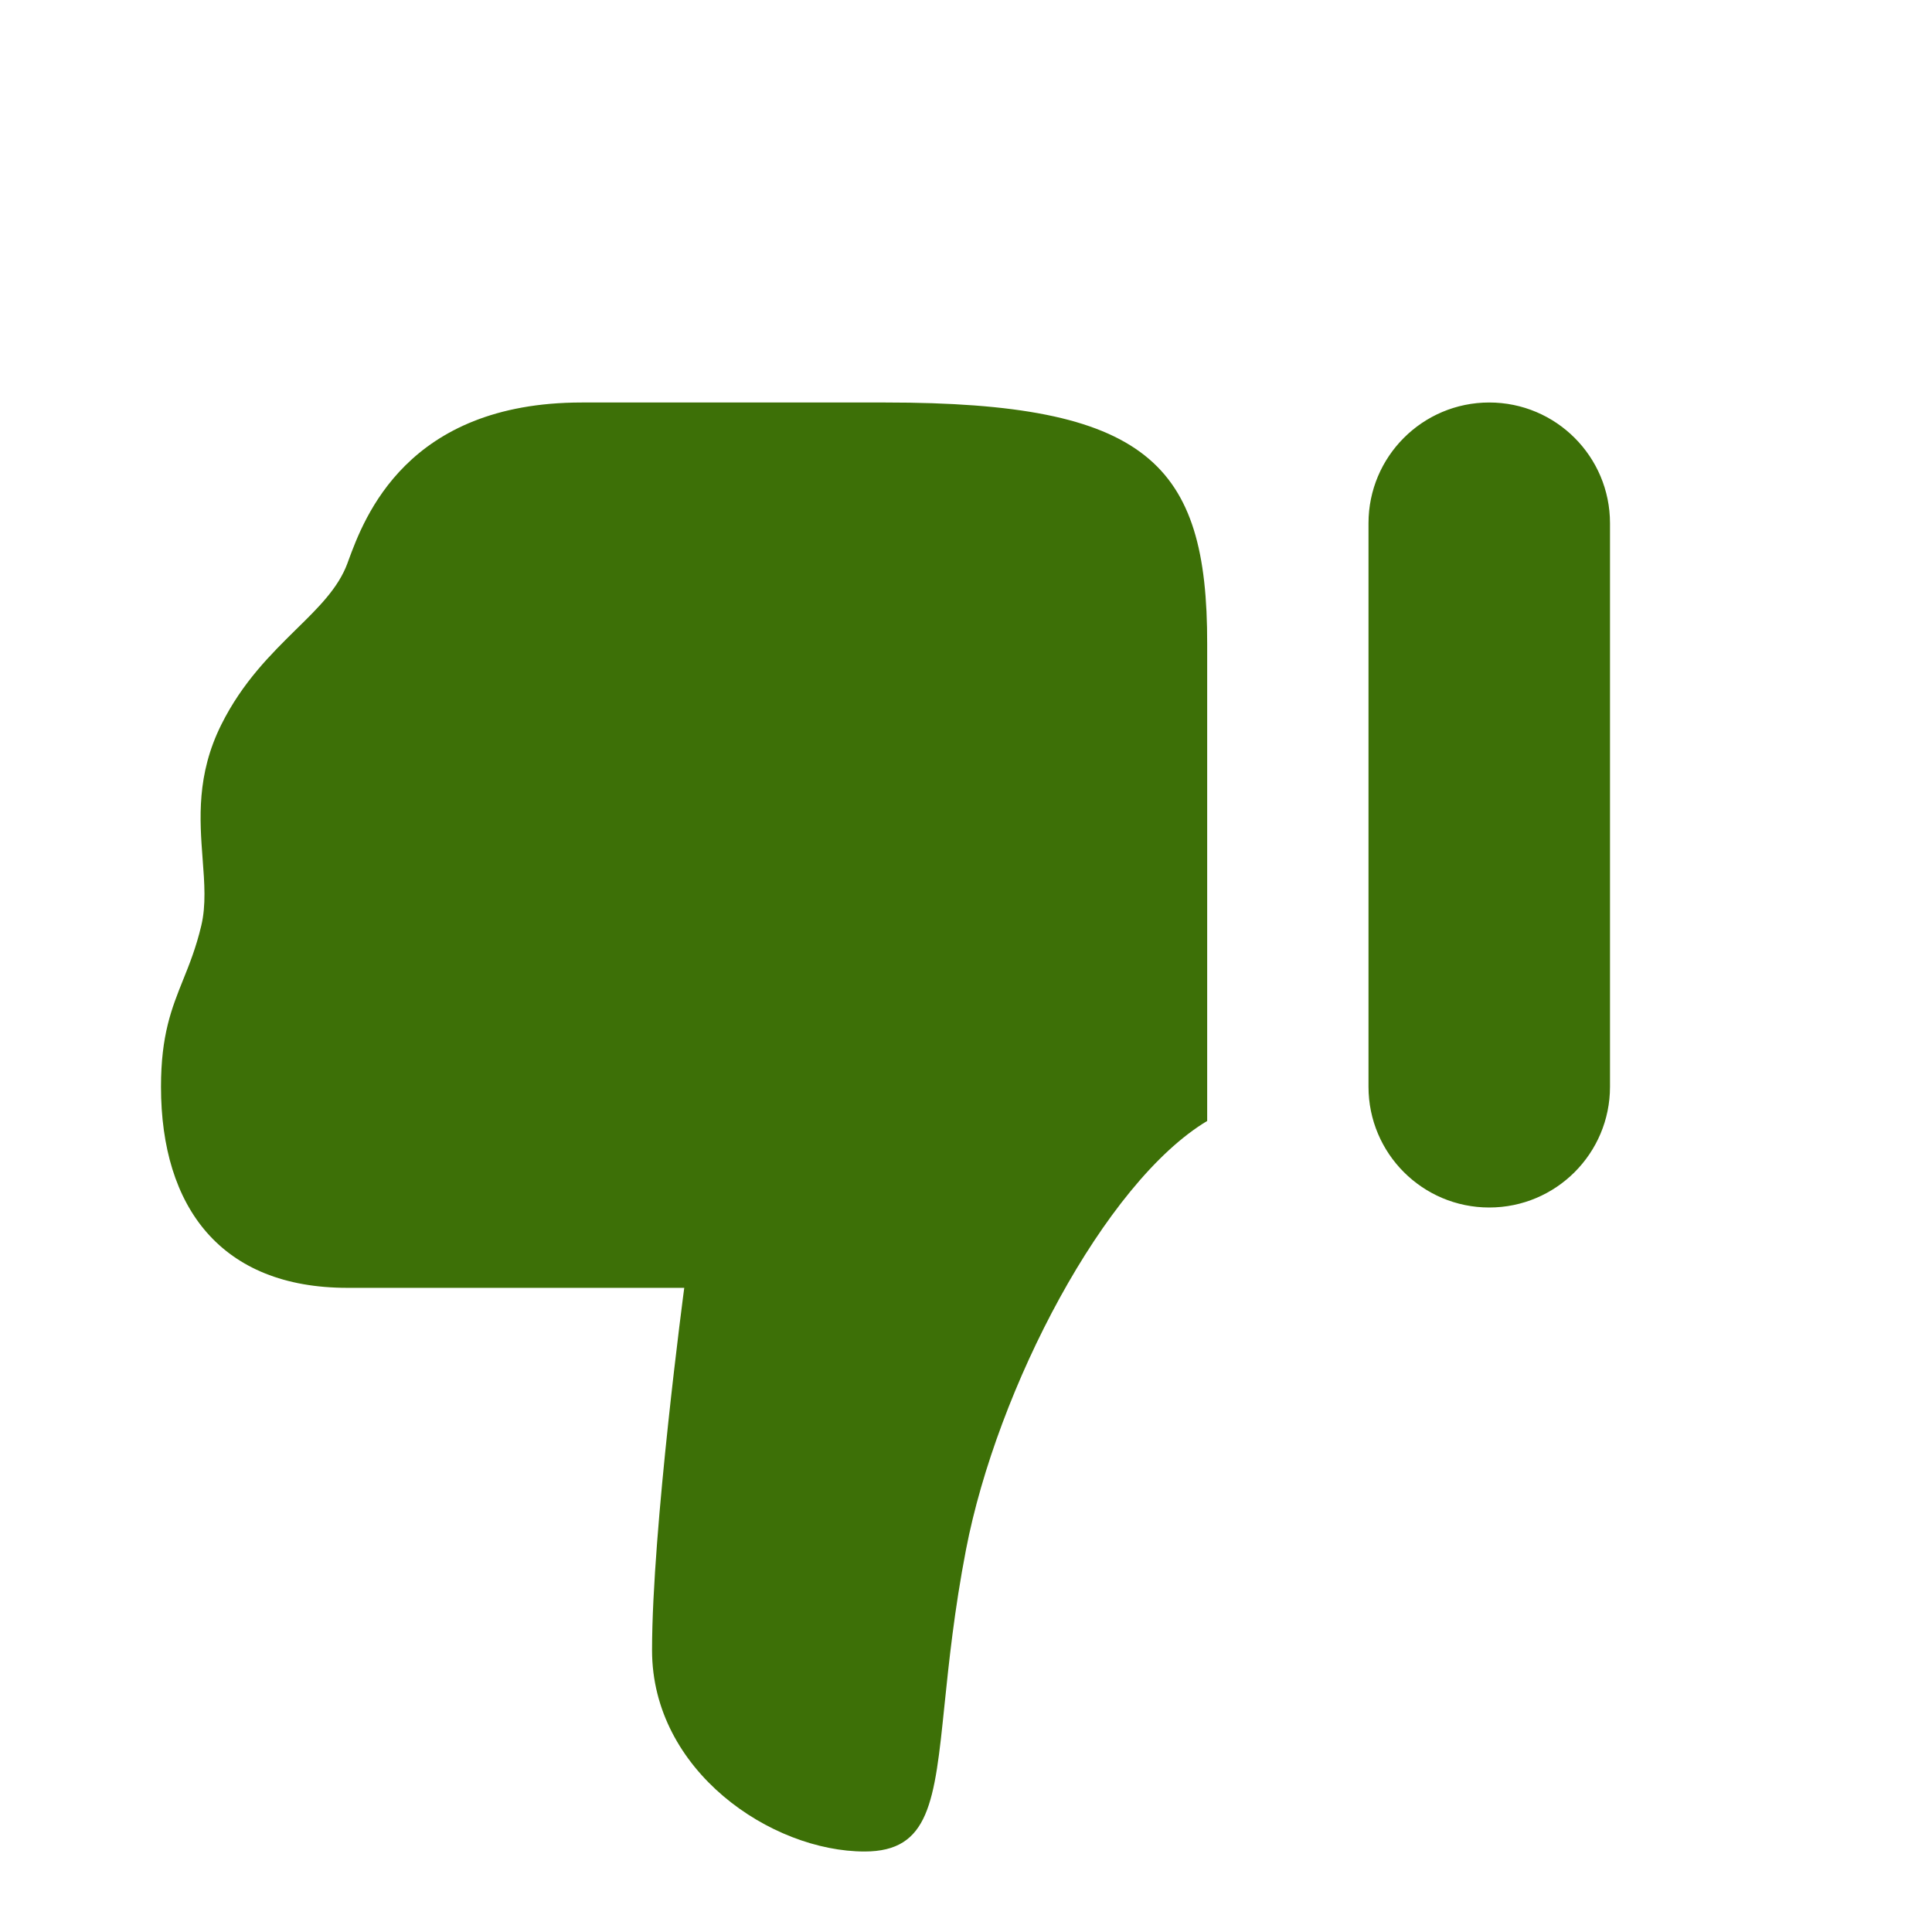
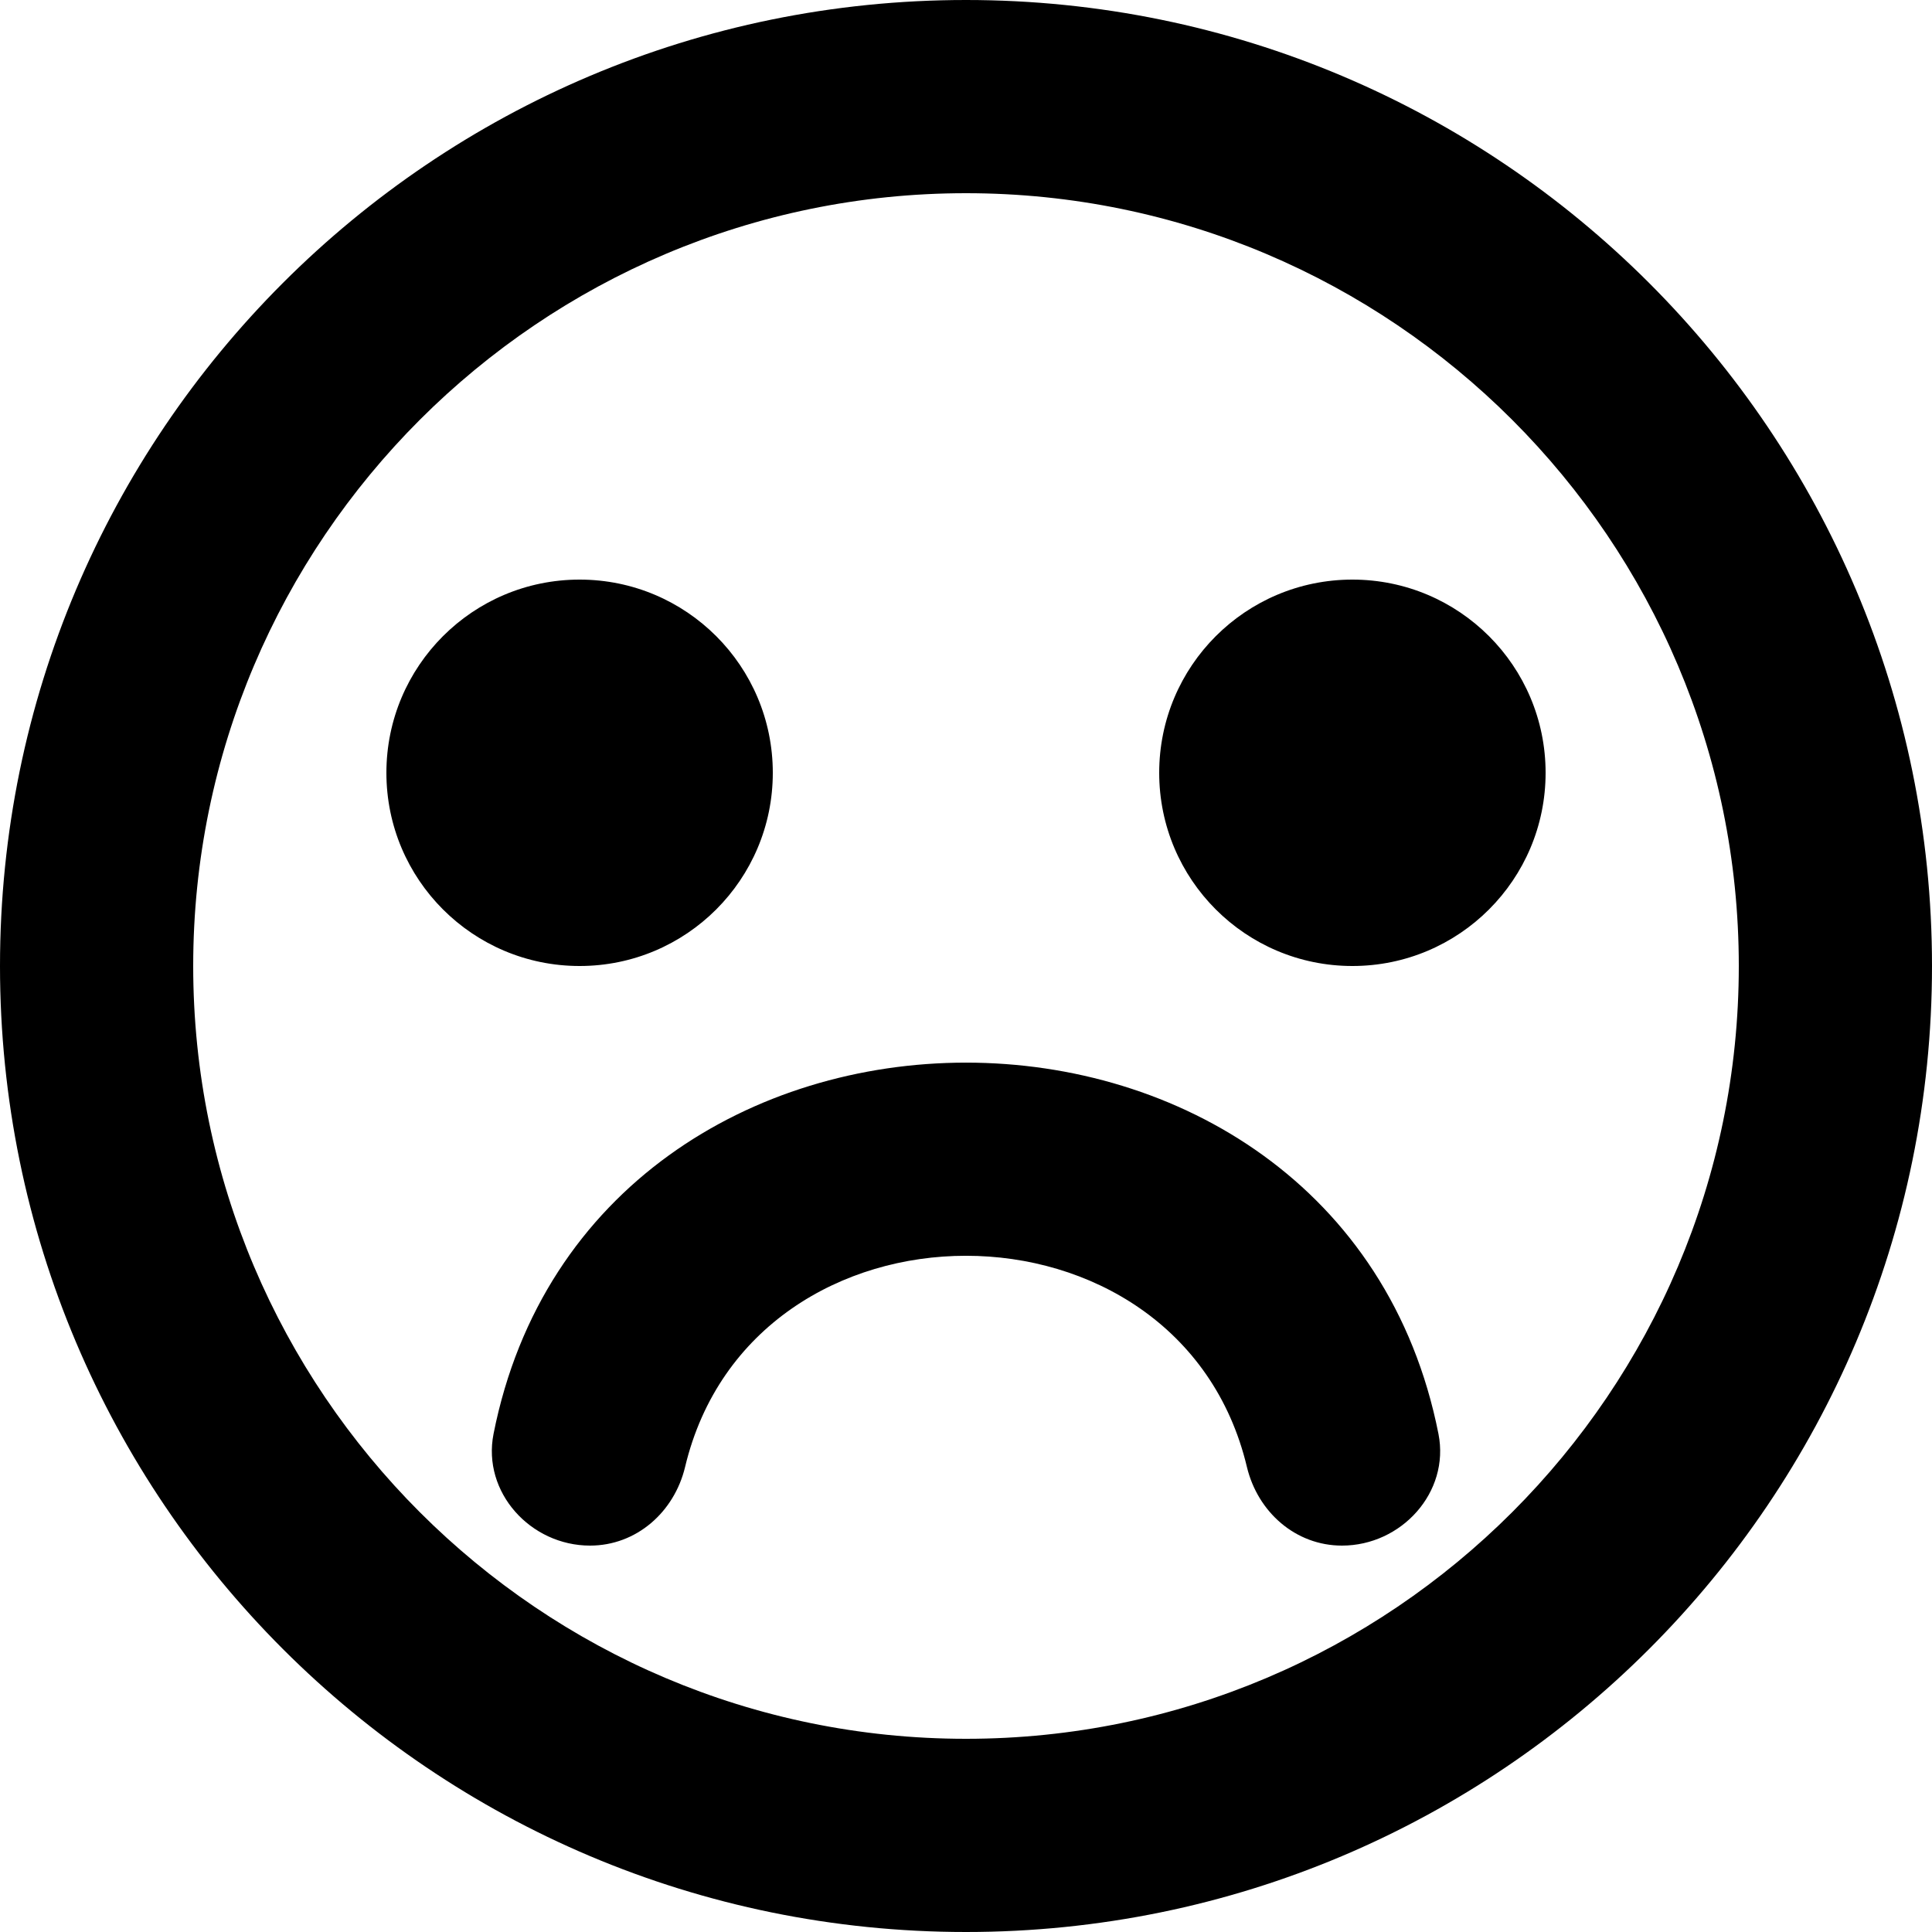
- <svg xmlns="http://www.w3.org/2000/svg" width="800px" height="800px" viewBox="0 0 24 24" fill="none">
-   <path fill-rule="evenodd" clip-rule="evenodd" d="M8.1 20.5c0 1.5 1.482 2.5 2.64 2.5.806 0 .869-.613.993-1.82.055-.53.121-1.174.267-1.93.386-2.002 1.72-4.56 2.996-5.325V8C15 5.75 14.25 5 11 5H7.227C5.051 5 4.524 6.432 4.328 6.964A15.85 15.85 0 0 1 4.315 7c-.114.306-.358.546-.638.82-.31.306-.664.653-.927 1.18-.311.623-.27 1.177-.233 1.67.023.299.044.575-.017.83-.064.27-.146.475-.225.671-.143.356-.275.686-.275 1.329 0 1.5.748 2.498 2.315 2.498H8.5S8.1 19 8.1 20.5zM18.5 15a1.5 1.5 0 0 0 1.5-1.5v-7a1.5 1.5 0 0 0-3 0v7a1.5 1.5 0 0 0 1.5 1.5z" fill="#3d7007" />
+ <svg xmlns="http://www.w3.org/2000/svg" width="800px" height="800px" viewBox="0 0 20 20" version="1.1">
+   <defs>
+ 
+ </defs>
+   <g id="Page-1" stroke="none" stroke-width="1" fill="none" fill-rule="evenodd">
+     <g id="Dribbble-Light-Preview" transform="translate(-340, -5799)" fill="#000000">
+       <g id="icons" transform="translate(56, 160)">
+         <path d="M298,5645 C296.895,5645 296,5645.895 296,5647 C296,5648.105 296.895,5649 298,5649 C299.105,5649 300,5648.105 300,5647 C300,5645.895 299.105,5645 298,5645 M290,5645 C288.895,5645 288,5645.895 288,5647 C288,5648.105 288.895,5649 290,5649 C291.105,5649 292,5648.105 292,5647 C292,5645.895 291.105,5645 290,5645 M302,5649 C302,5644.589 298.411,5641 294,5641 C289.589,5641 286,5644.589 286,5649 C286,5653.411 289.589,5657 294,5657 C298.411,5657 302,5653.411 302,5649 M304,5649 C304,5654.523 299.523,5659 294,5659 C288.477,5659 284,5654.523 284,5649 C284,5643.477 288.477,5639 294,5639 C299.523,5639 304,5643.477 304,5649 M289.109,5653.844 C290.123,5648.719 297.877,5648.719 298.891,5653.844 C299.01,5654.448 298.508,5655 297.892,5655 C297.412,5655 297.02,5654.653 296.908,5654.186 C296.213,5651.271 291.787,5651.271 291.092,5654.186 C290.98,5654.653 290.588,5655 290.108,5655 C289.492,5655 288.99,5654.448 289.109,5653.844" id="emoji_sad_circle-[#541]">
+ 
+ </path>
+       </g>
+     </g>
+   </g>
</svg>
